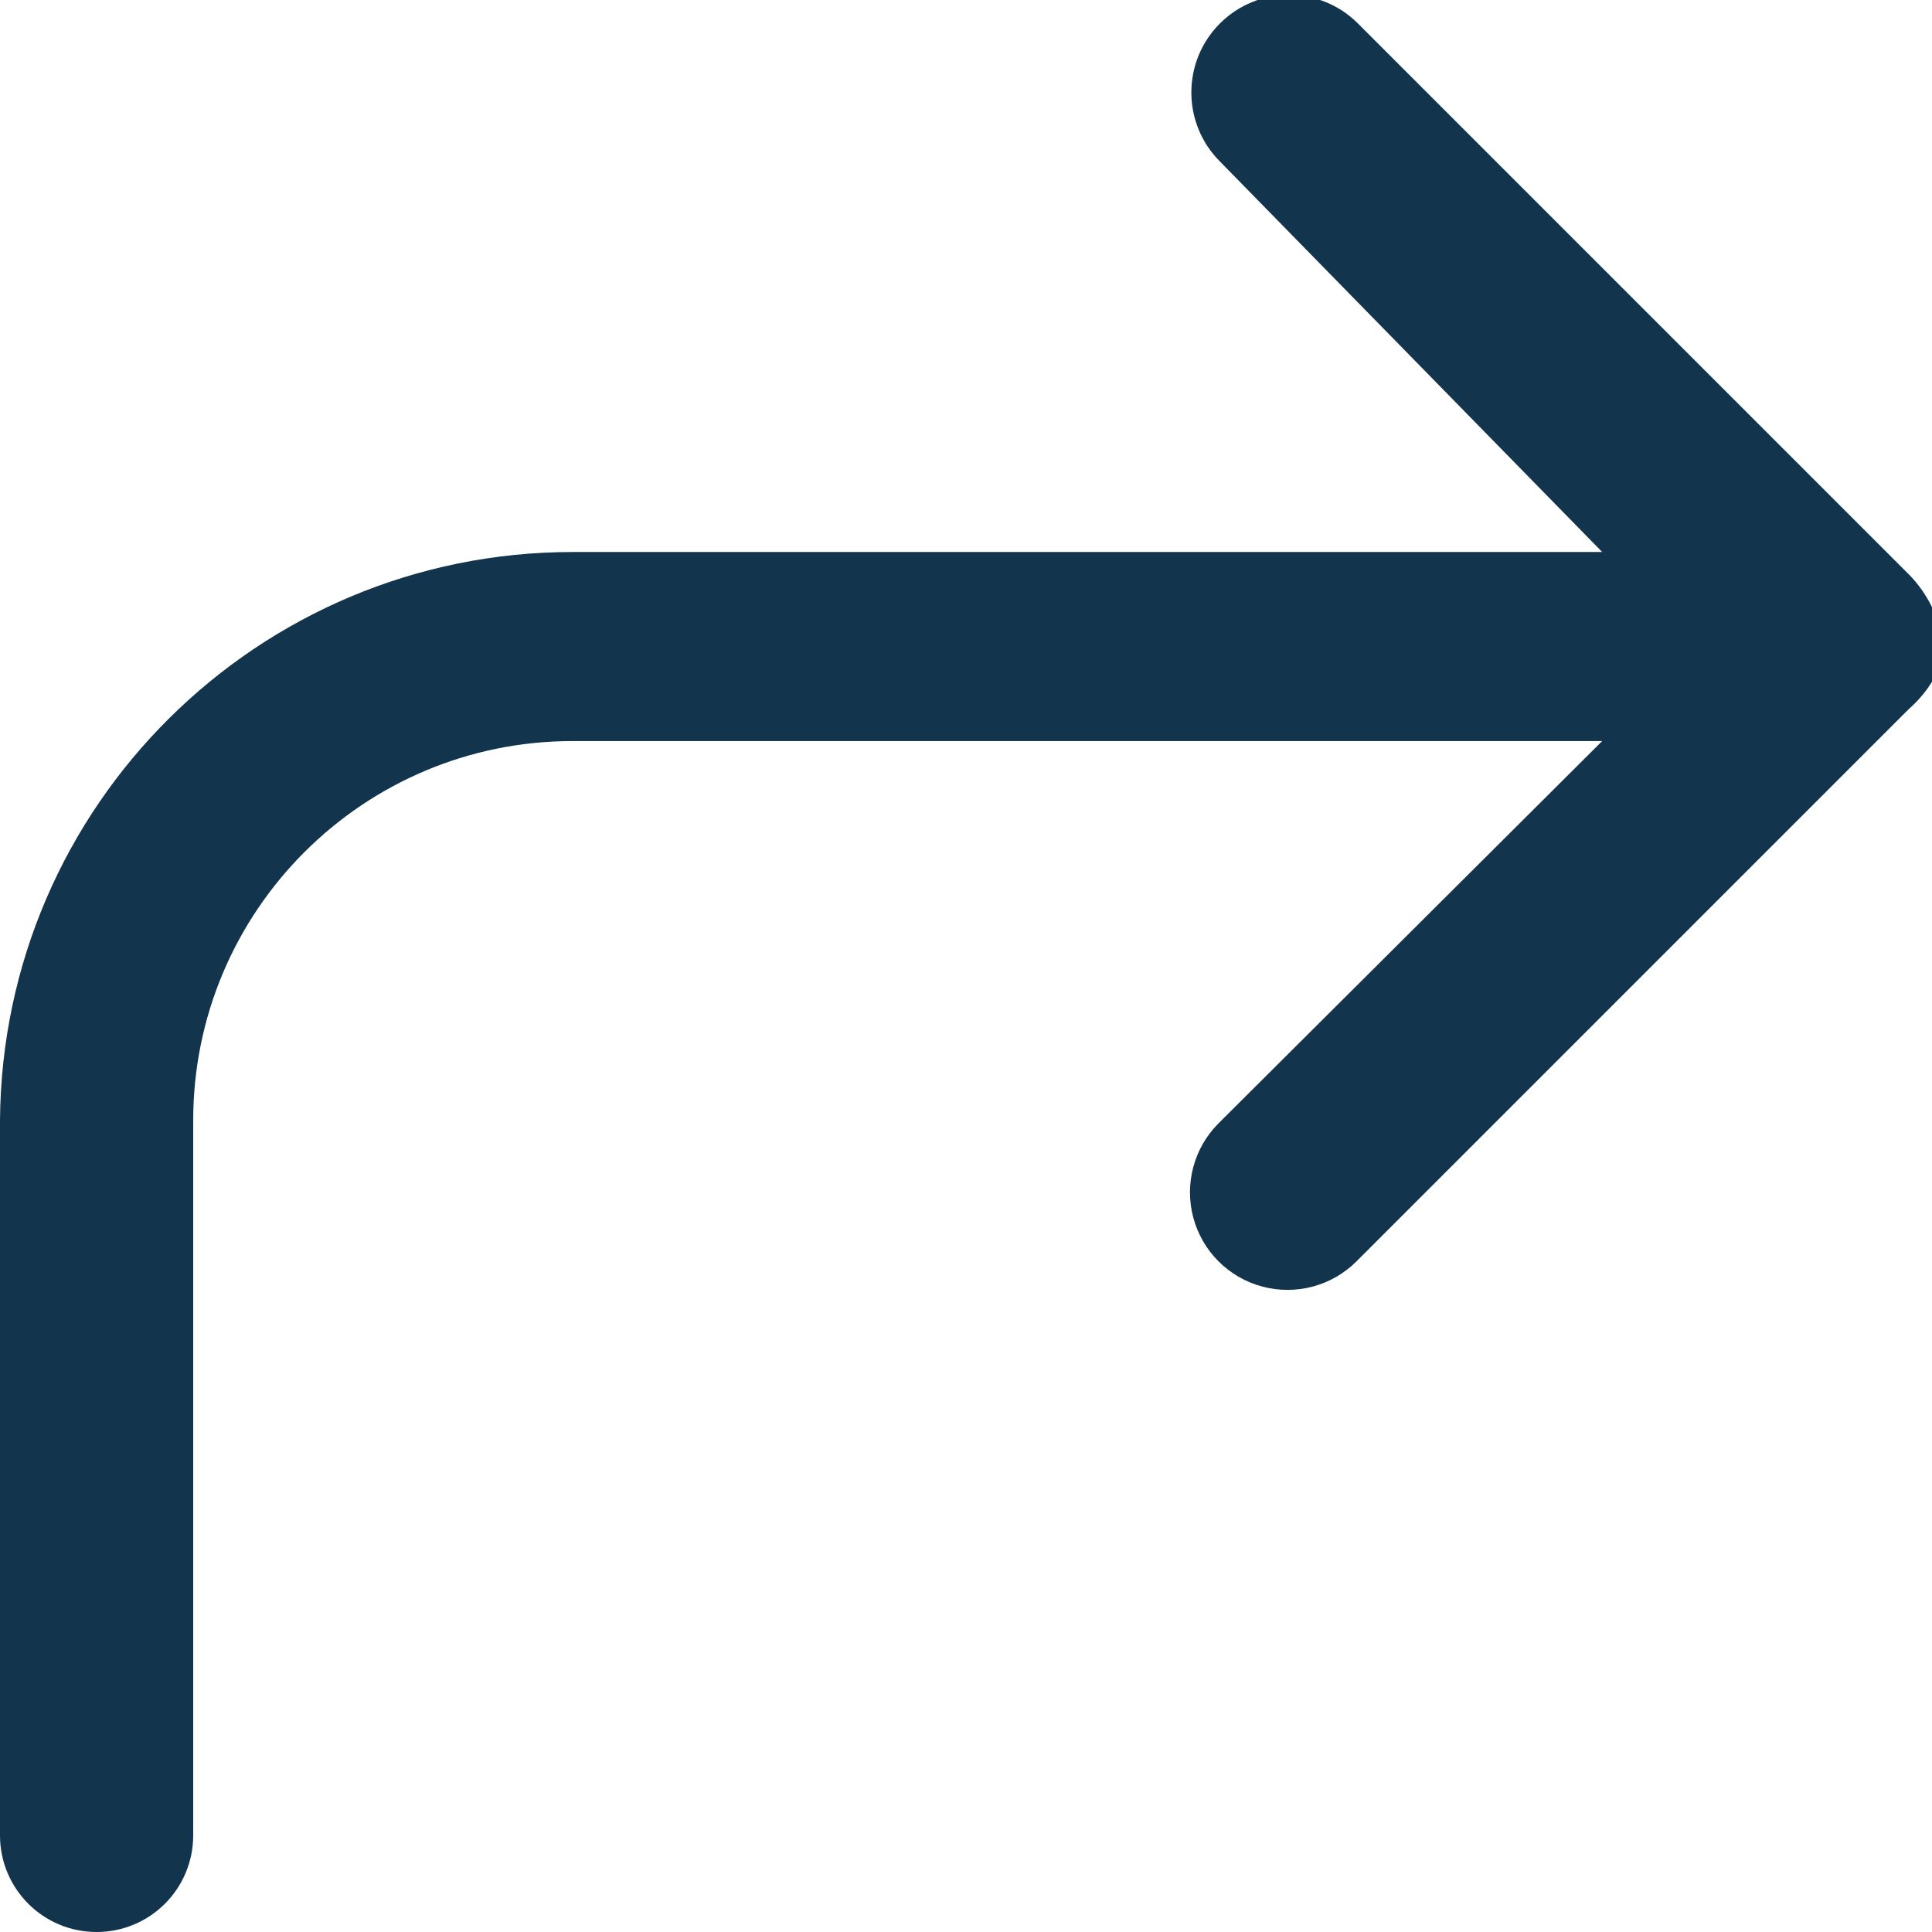
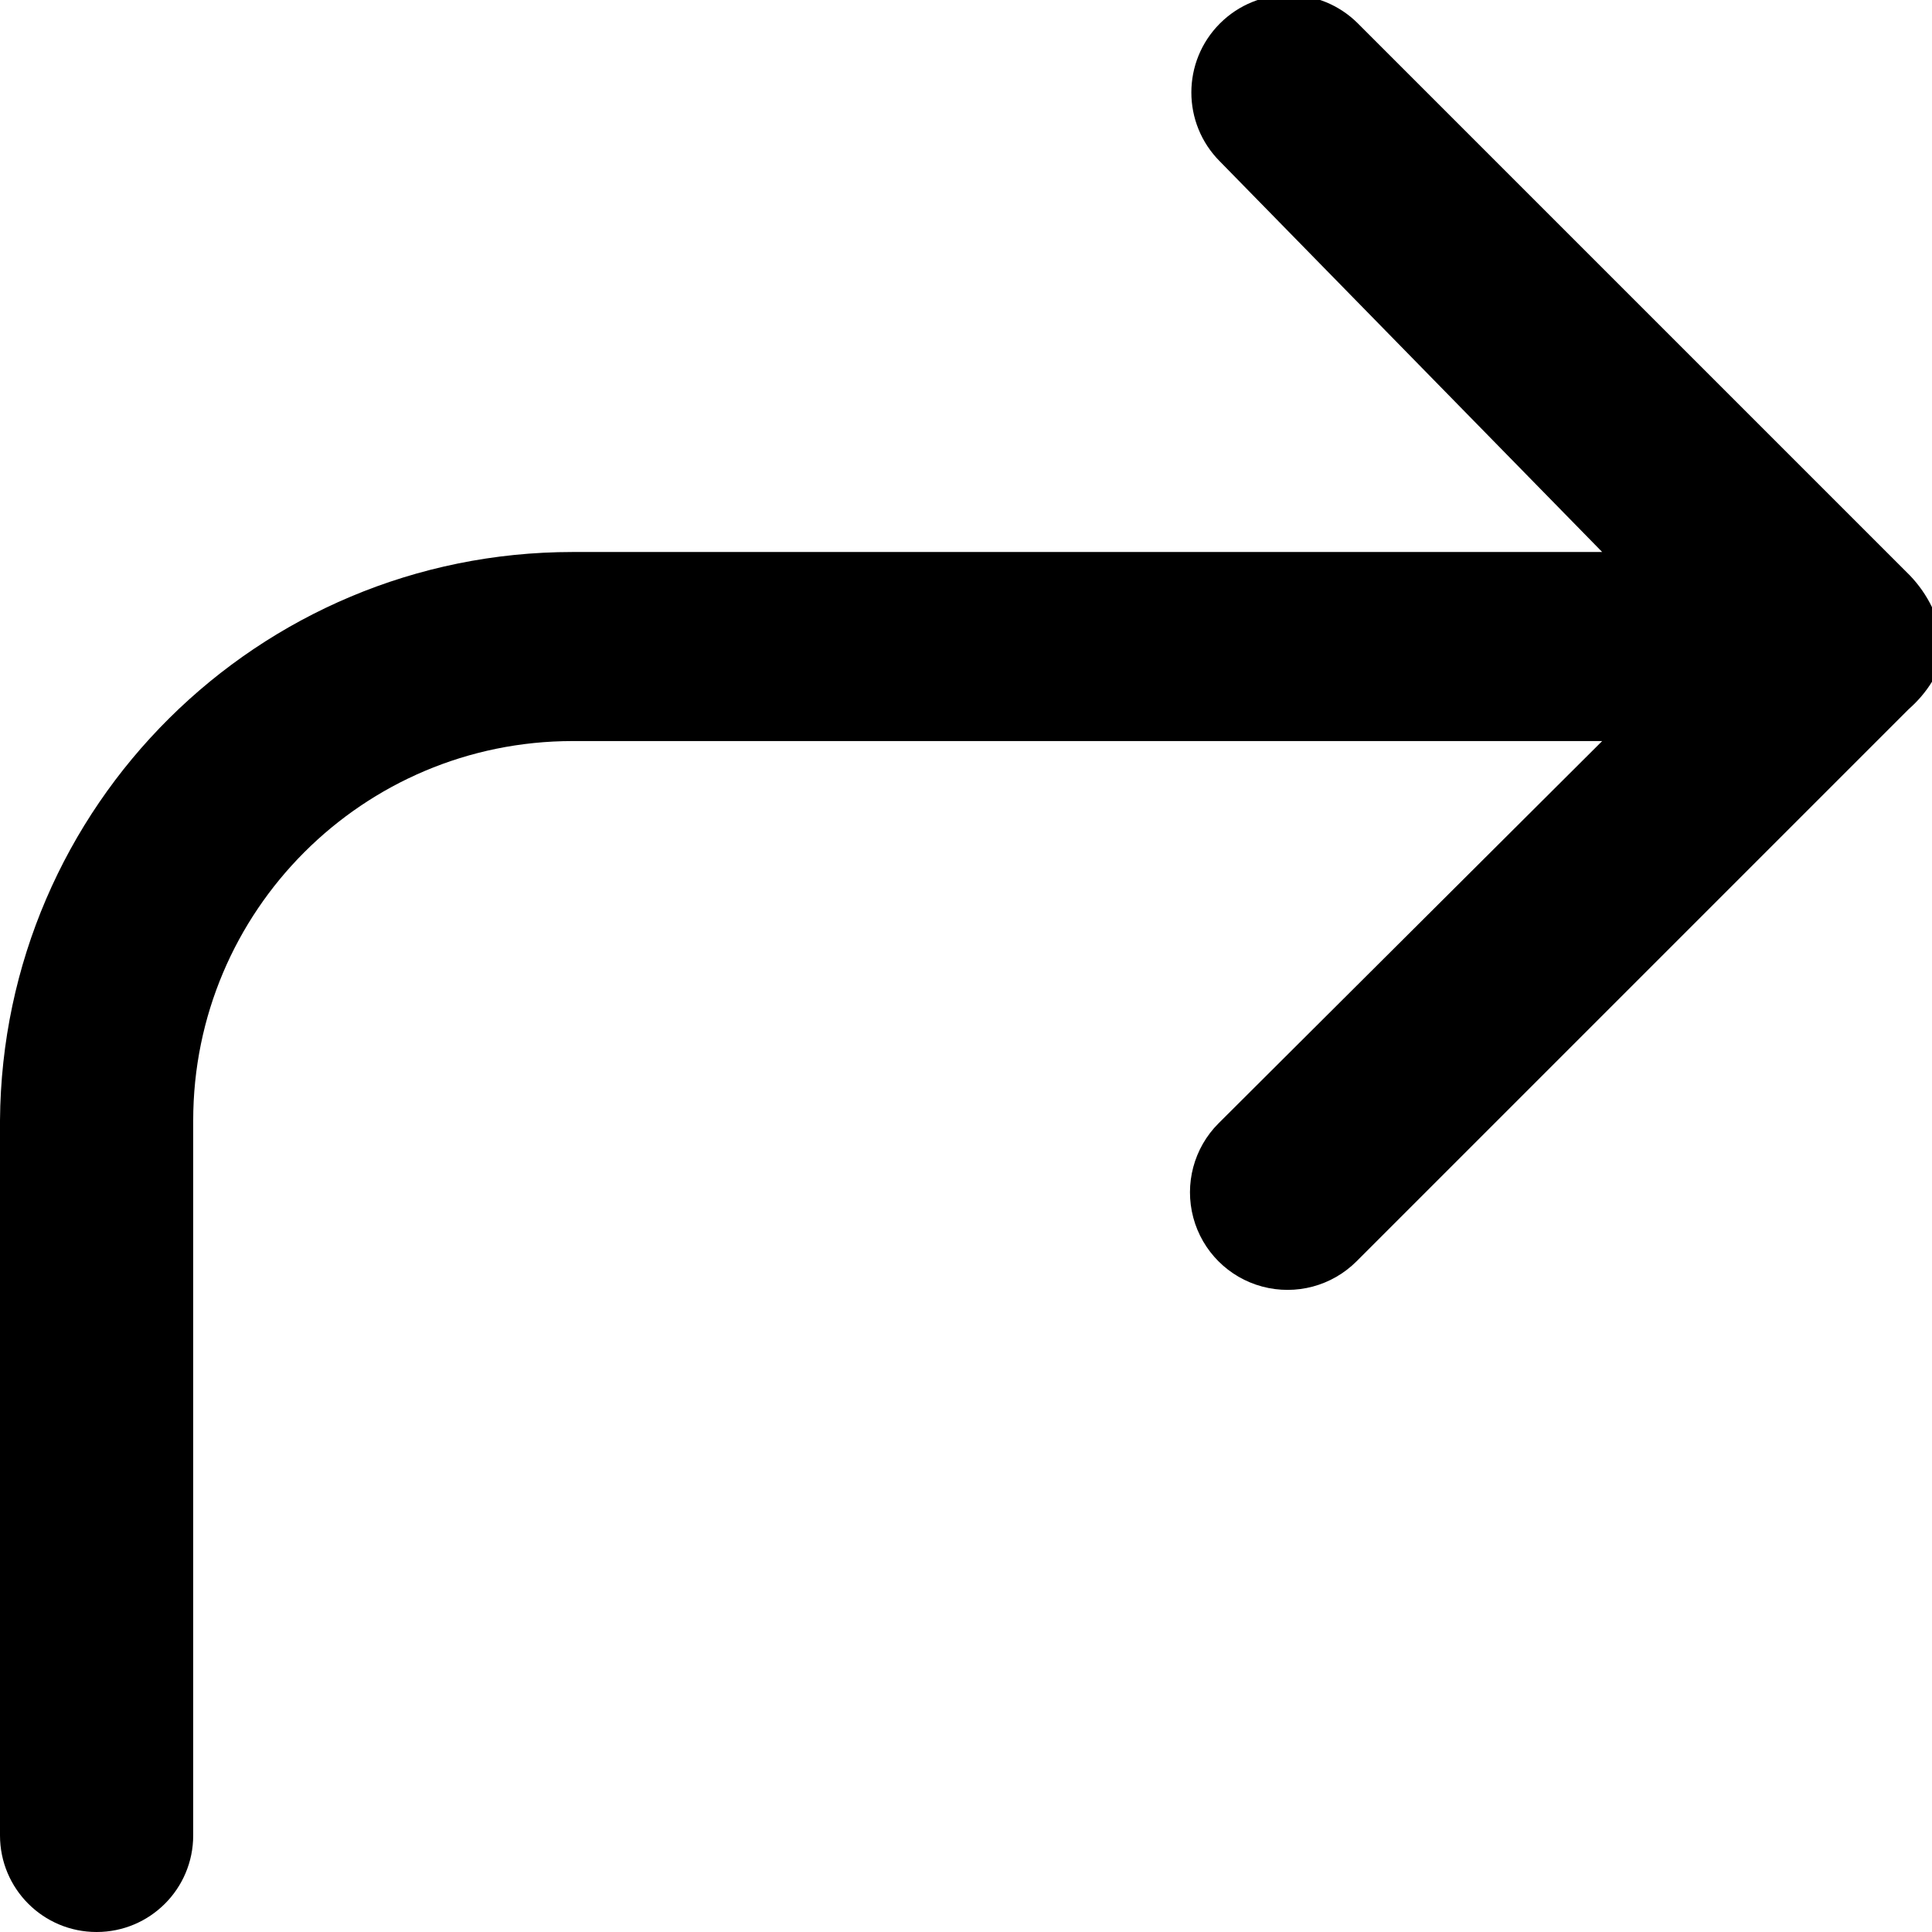
<svg xmlns="http://www.w3.org/2000/svg" width="14px" height="14px" viewBox="0 0 14 14" version="1.1">
  <g id="Icons-✅" stroke="none" stroke-width="1" fill="none" fill-rule="evenodd">
-     <g id="Icons" transform="translate(-245, -1994)" fill="#12344D">
+     <g id="Icons" transform="translate(-245, -1994)" fill="currentColor">
      <g id="icon/forward" transform="translate(245, 1994)">
        <g id="forward" transform="translate(0, -1)">
          <path d="M14,5.4 C13.959,5.315 13.905,5.238 13.84,5.17 L9.84,1.17 C9.564,0.894 9.116,0.894 8.84,1.17 C8.564,1.446 8.564,1.894 8.84,2.17 L11.61,5 L4.15,5 C1.87,5 0.016,6.84 0,9.12 L0,14.3 C5.76077874e-09,14.687 0.313,15 0.7,15 C1.087,15 1.4,14.687 1.4,14.3 L1.4,9.12 C1.4,7.601 2.631,6.37 4.15,6.37 L11.61,6.37 L8.83,9.14 C8.651,9.319 8.582,9.579 8.647,9.823 C8.712,10.067 8.903,10.258 9.147,10.323 C9.391,10.388 9.651,10.319 9.83,10.14 L13.83,6.14 C13.896,6.082 13.954,6.015 14,5.94 C14.07,5.767 14.07,5.573 14,5.4 Z" id="Path" />
        </g>
      </g>
    </g>
  </g>
</svg>
